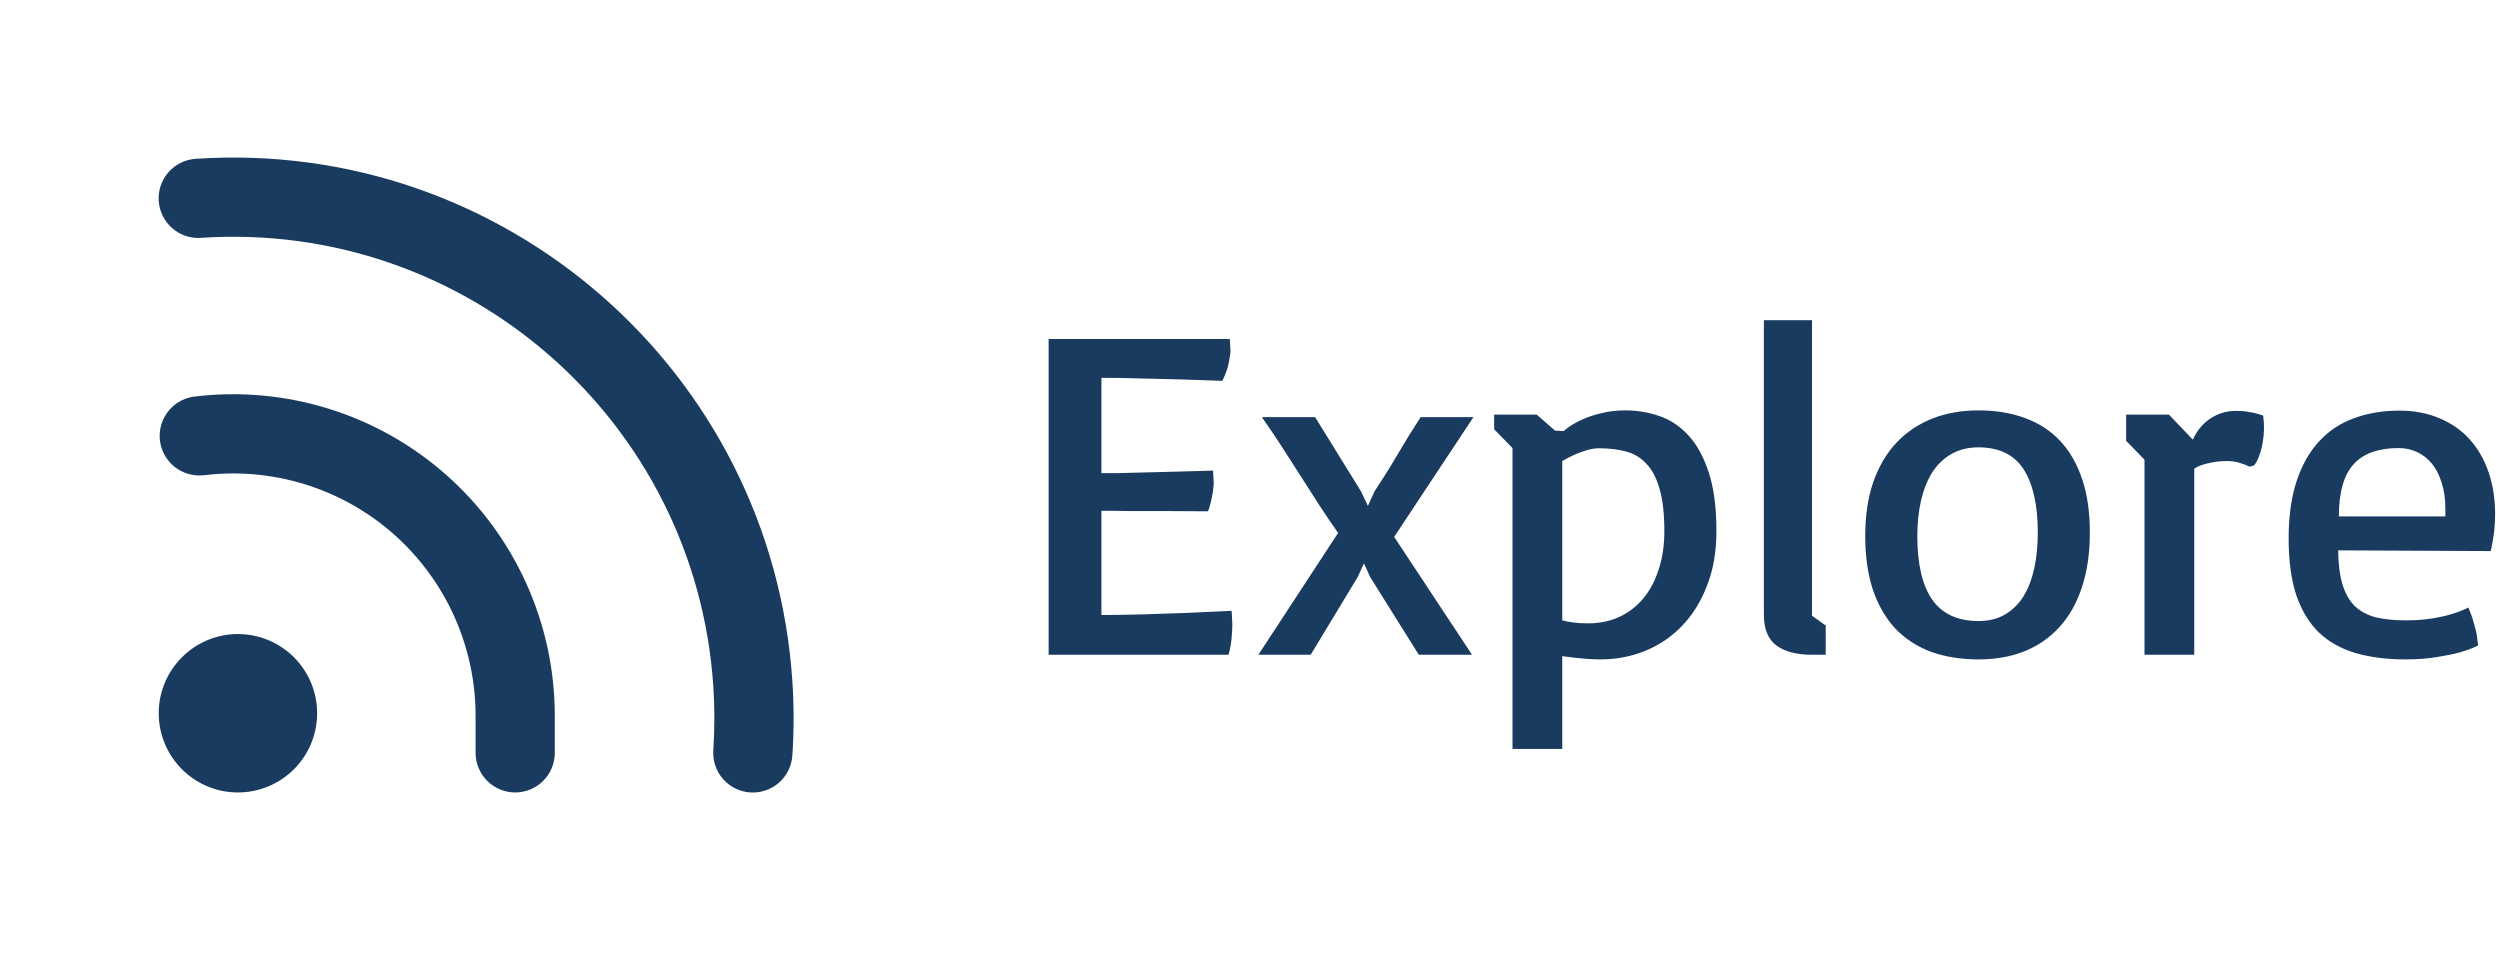
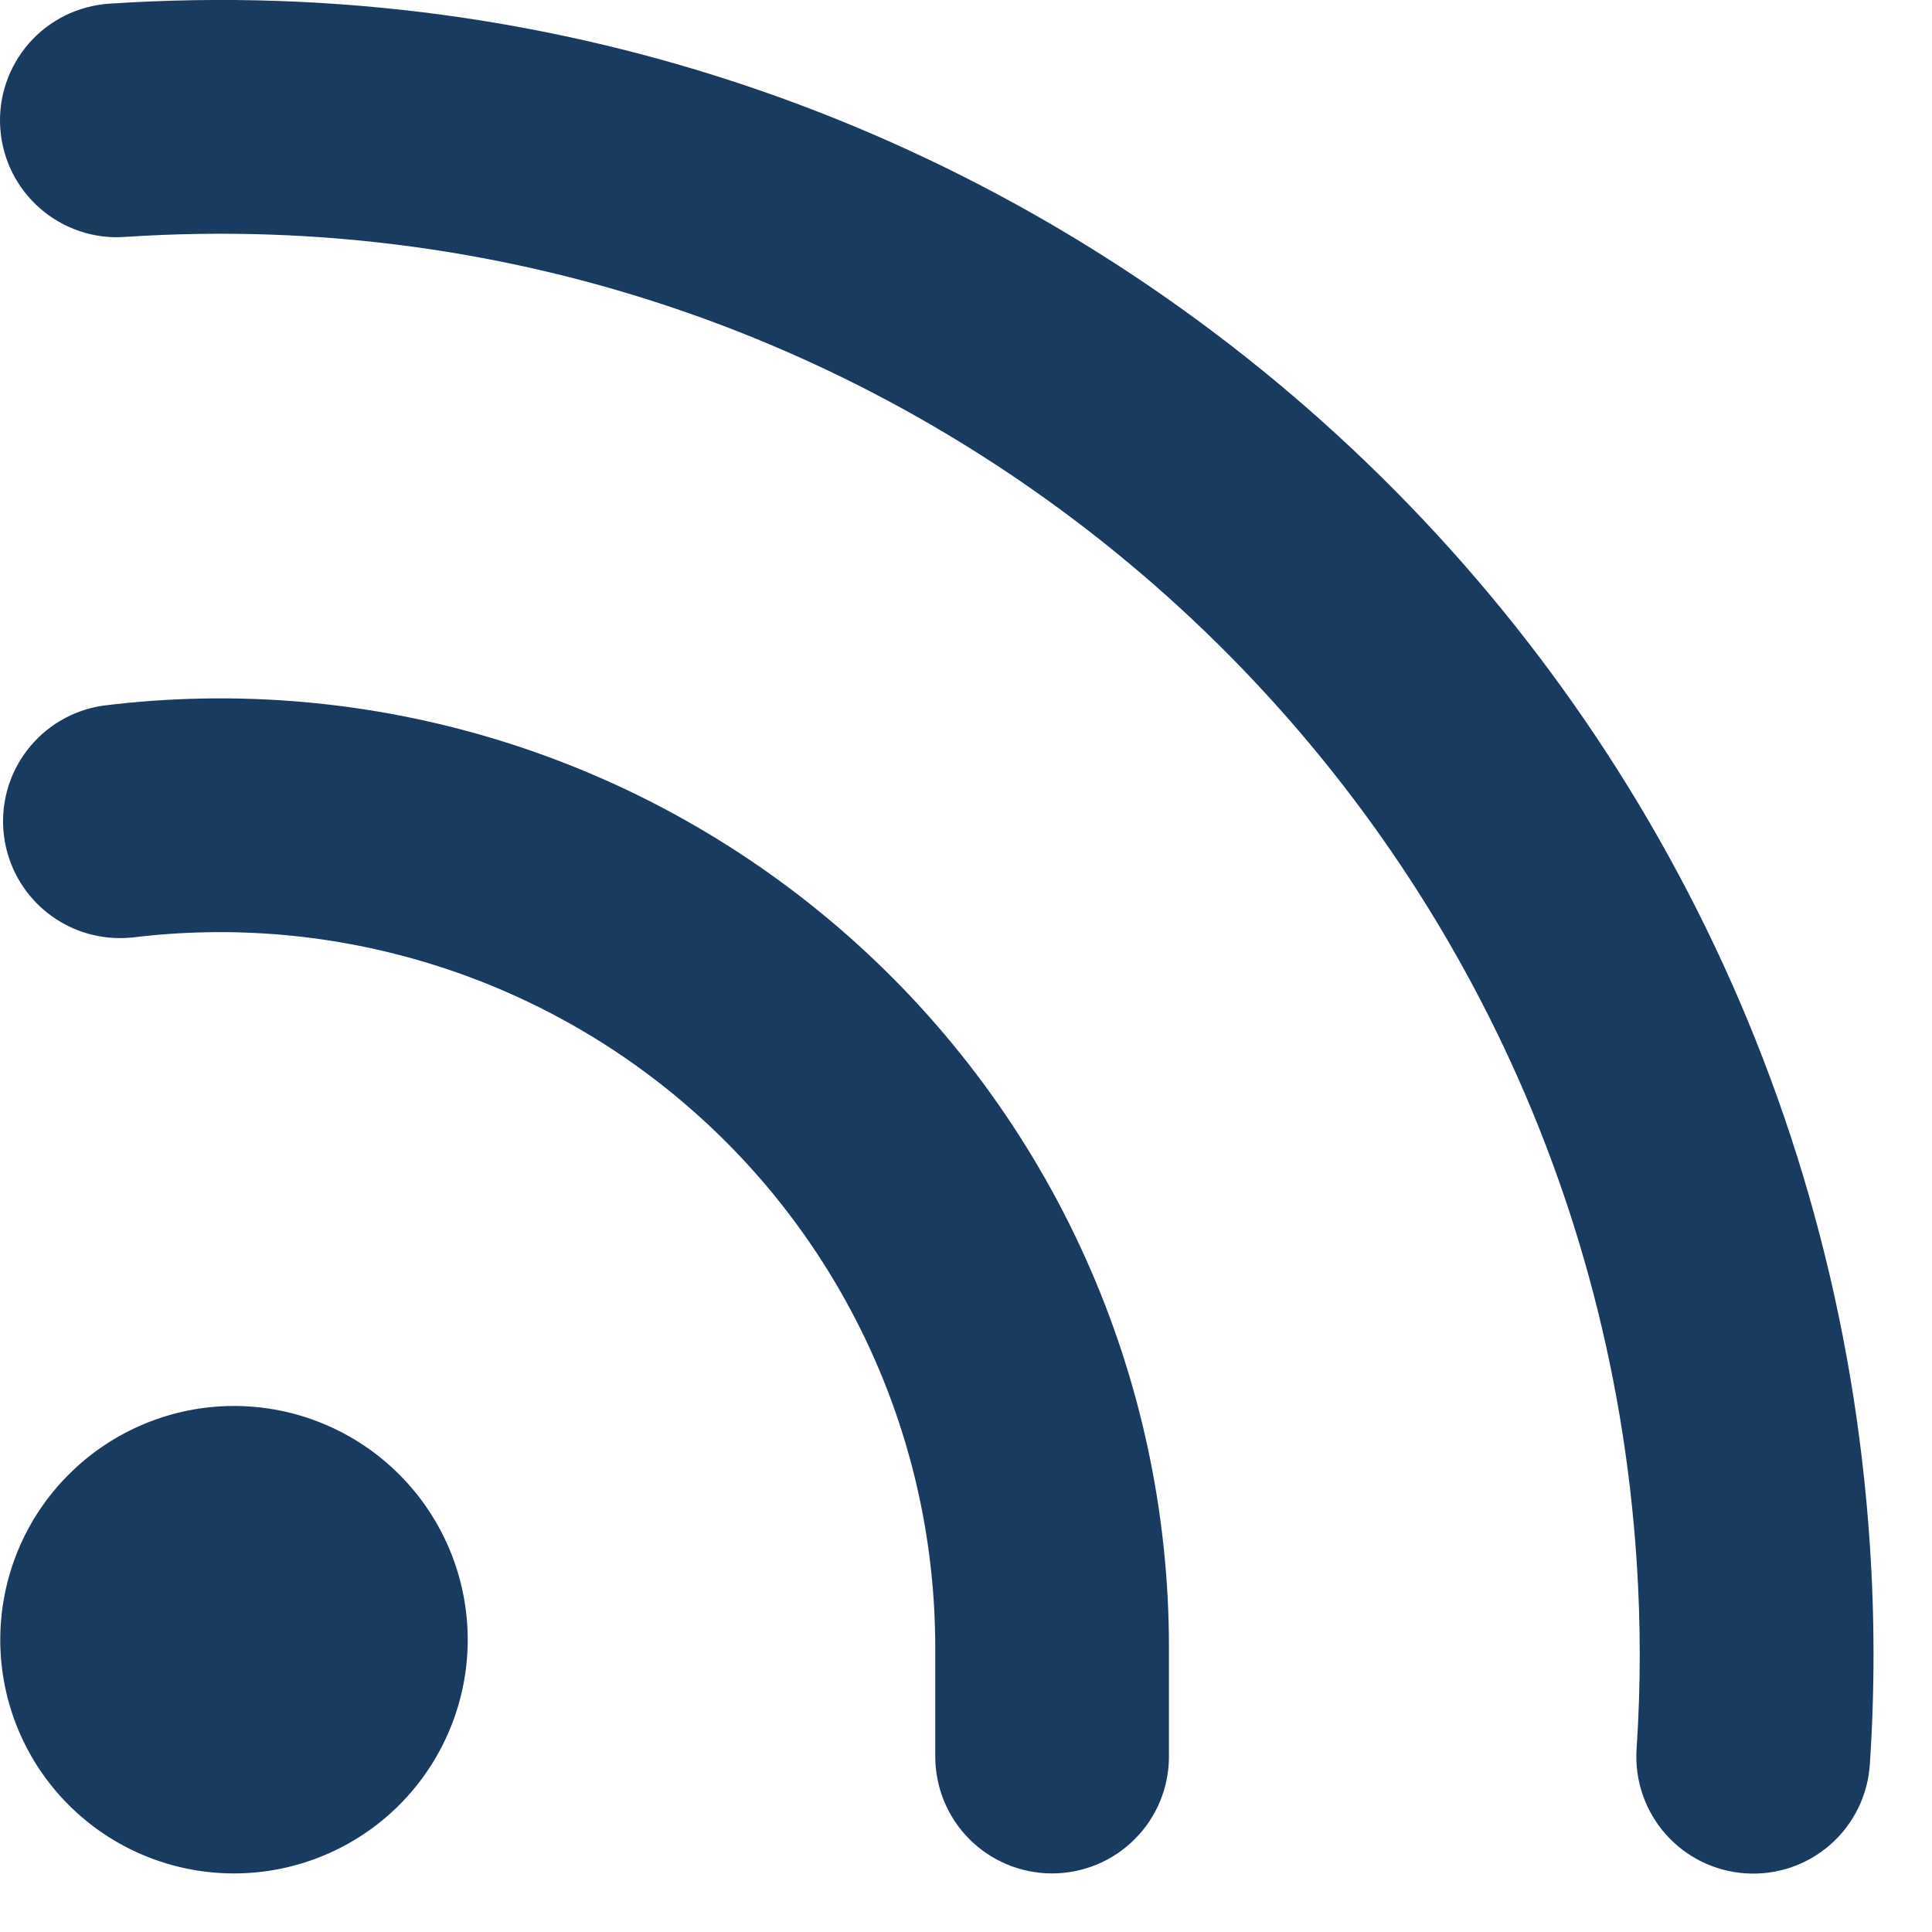
- <svg xmlns="http://www.w3.org/2000/svg" width="84" height="32" viewBox="0 0 84 32" fill="none">
-   <path d="M7.995 26.627C7.289 26.627 6.612 26.346 6.113 25.847C5.614 25.348 5.333 24.671 5.333 23.965C5.333 23.259 5.614 22.583 6.113 22.084C6.612 21.584 7.289 21.304 7.995 21.304C8.7 21.304 9.377 21.584 9.877 22.084C10.376 22.583 10.656 23.259 10.656 23.965C10.656 24.671 10.376 25.348 9.877 25.847C9.377 26.346 8.7 26.627 7.995 26.627ZM6.827 15.969C6.481 16.003 6.136 15.901 5.865 15.685C5.594 15.468 5.418 15.154 5.375 14.81C5.332 14.466 5.426 14.118 5.635 13.841C5.845 13.565 6.154 13.381 6.497 13.329C8.017 13.139 9.56 13.275 11.024 13.727C12.488 14.178 13.839 14.937 14.987 15.95C16.136 16.964 17.055 18.21 17.685 19.607C18.315 21.003 18.641 22.517 18.641 24.049V25.296C18.641 25.649 18.501 25.987 18.252 26.237C18.002 26.486 17.664 26.627 17.311 26.627C16.958 26.627 16.619 26.486 16.37 26.237C16.12 25.987 15.98 25.649 15.98 25.296V24.051C15.98 22.896 15.734 21.755 15.259 20.702C14.784 19.65 14.091 18.71 13.226 17.946C12.36 17.182 11.342 16.611 10.239 16.27C9.135 15.93 7.972 15.828 6.827 15.971V15.969ZM5.333 6.753C5.322 6.579 5.344 6.404 5.4 6.238C5.456 6.072 5.544 5.919 5.659 5.788C5.775 5.656 5.915 5.548 6.071 5.471C6.228 5.393 6.399 5.348 6.573 5.336C16.956 4.644 25.931 12.499 26.623 22.88C26.679 23.715 26.679 24.552 26.623 25.387C26.599 25.739 26.437 26.067 26.171 26.3C25.905 26.532 25.558 26.649 25.206 26.626C24.854 26.602 24.525 26.44 24.293 26.174C24.061 25.909 23.943 25.562 23.967 25.209C24.015 24.492 24.015 23.773 23.967 23.057C23.373 14.143 15.667 7.397 6.753 7.992C6.579 8.004 6.403 7.982 6.237 7.926C6.071 7.87 5.918 7.782 5.786 7.667C5.654 7.552 5.546 7.412 5.468 7.255C5.391 7.098 5.345 6.927 5.333 6.752V6.753Z" fill="#1A3B60" />
-   <path d="M35.234 11.391H41.32C41.32 11.427 41.323 11.466 41.328 11.508C41.333 11.544 41.336 11.586 41.336 11.633C41.341 11.675 41.344 11.721 41.344 11.773C41.344 11.862 41.325 11.997 41.289 12.18C41.258 12.357 41.185 12.562 41.07 12.797C40.638 12.781 40.19 12.766 39.727 12.75C39.331 12.74 38.893 12.729 38.414 12.719C37.935 12.703 37.466 12.695 37.008 12.695V15.898C37.159 15.898 37.328 15.898 37.516 15.898C37.708 15.893 37.906 15.888 38.109 15.883C38.318 15.878 38.526 15.872 38.734 15.867C38.943 15.862 39.146 15.857 39.344 15.852C39.802 15.836 40.273 15.823 40.758 15.812C40.758 15.854 40.76 15.898 40.766 15.945C40.771 15.987 40.773 16.037 40.773 16.094C40.779 16.146 40.781 16.201 40.781 16.258C40.781 16.284 40.776 16.336 40.766 16.414C40.76 16.487 40.747 16.57 40.727 16.664C40.711 16.758 40.69 16.852 40.664 16.945C40.643 17.039 40.617 17.117 40.586 17.18C40.102 17.18 39.635 17.177 39.188 17.172C38.995 17.172 38.797 17.172 38.594 17.172C38.391 17.172 38.193 17.172 38 17.172C37.812 17.167 37.633 17.164 37.461 17.164C37.289 17.164 37.138 17.164 37.008 17.164V20.664C37.466 20.664 37.948 20.656 38.453 20.641C38.964 20.625 39.438 20.609 39.875 20.594C40.385 20.573 40.888 20.549 41.383 20.523C41.383 20.57 41.385 20.62 41.391 20.672C41.396 20.713 41.398 20.766 41.398 20.828C41.404 20.885 41.406 20.943 41.406 21C41.406 21.109 41.398 21.253 41.383 21.43C41.367 21.607 41.333 21.797 41.281 22H35.234V11.391ZM44.961 17.906C44.747 17.604 44.534 17.289 44.32 16.961C44.107 16.628 43.893 16.294 43.68 15.961C43.466 15.622 43.253 15.289 43.039 14.961C42.825 14.633 42.612 14.318 42.398 14.016H44.188L45.734 16.516L45.961 17L46.18 16.516C46.45 16.109 46.711 15.693 46.961 15.266C47.211 14.838 47.469 14.422 47.734 14.016H49.508L46.844 18.039L49.461 22H47.672L46.039 19.391L45.828 18.93L45.617 19.391L44.039 22H42.281L44.961 17.906ZM52.492 25.164H50.82V15.055L50.203 14.422V13.93H51.633L52.25 14.469L52.539 14.484C52.57 14.453 52.638 14.401 52.742 14.328C52.852 14.25 52.995 14.172 53.172 14.094C53.349 14.01 53.56 13.94 53.805 13.883C54.05 13.82 54.323 13.789 54.625 13.789C55.01 13.789 55.385 13.852 55.75 13.977C56.12 14.102 56.445 14.318 56.727 14.625C57.013 14.932 57.242 15.349 57.414 15.875C57.586 16.396 57.672 17.055 57.672 17.852C57.672 18.539 57.565 19.151 57.352 19.688C57.143 20.224 56.862 20.674 56.508 21.039C56.154 21.404 55.74 21.682 55.266 21.875C54.797 22.062 54.302 22.156 53.781 22.156C53.646 22.156 53.5 22.151 53.344 22.141C53.193 22.13 53.055 22.117 52.93 22.102C52.779 22.086 52.633 22.068 52.492 22.047V25.164ZM52.492 20.844C52.581 20.87 52.7 20.893 52.852 20.914C53.003 20.935 53.169 20.945 53.352 20.945C53.742 20.945 54.096 20.872 54.414 20.727C54.732 20.576 55 20.367 55.219 20.102C55.443 19.831 55.615 19.505 55.734 19.125C55.859 18.745 55.922 18.32 55.922 17.852C55.922 17.273 55.87 16.805 55.766 16.445C55.667 16.081 55.521 15.797 55.328 15.594C55.141 15.385 54.911 15.245 54.641 15.172C54.37 15.099 54.068 15.062 53.734 15.062C53.589 15.062 53.443 15.086 53.297 15.133C53.151 15.175 53.018 15.224 52.898 15.281C52.758 15.344 52.622 15.414 52.492 15.492V20.844ZM59.266 10.758H60.883V20.688L61.344 21.016V22H60.898L60.883 21.984V22C60.367 22 59.969 21.896 59.688 21.688C59.406 21.479 59.266 21.135 59.266 20.656V10.758ZM62.672 18.008C62.672 17.32 62.763 16.713 62.945 16.188C63.133 15.662 63.393 15.221 63.727 14.867C64.065 14.513 64.466 14.245 64.93 14.062C65.398 13.88 65.914 13.789 66.477 13.789C67.055 13.789 67.576 13.875 68.039 14.047C68.503 14.213 68.896 14.469 69.219 14.812C69.542 15.156 69.789 15.586 69.961 16.102C70.133 16.612 70.219 17.211 70.219 17.898C70.219 18.586 70.13 19.195 69.953 19.727C69.781 20.258 69.531 20.703 69.203 21.062C68.88 21.422 68.487 21.695 68.023 21.883C67.565 22.065 67.049 22.156 66.477 22.156C65.883 22.156 65.349 22.07 64.875 21.898C64.406 21.721 64.008 21.461 63.68 21.117C63.357 20.768 63.107 20.336 62.93 19.82C62.758 19.299 62.672 18.695 62.672 18.008ZM66.477 20.867C66.82 20.867 67.117 20.794 67.367 20.648C67.622 20.497 67.831 20.292 67.992 20.031C68.154 19.766 68.273 19.453 68.352 19.094C68.43 18.729 68.469 18.331 68.469 17.898C68.469 16.966 68.31 16.255 67.992 15.766C67.674 15.276 67.169 15.031 66.477 15.031C66.128 15.031 65.823 15.107 65.562 15.258C65.307 15.404 65.094 15.609 64.922 15.875C64.755 16.141 64.63 16.456 64.547 16.82C64.463 17.185 64.422 17.581 64.422 18.008C64.422 18.951 64.588 19.664 64.922 20.148C65.26 20.628 65.779 20.867 66.477 20.867ZM72.875 13.93L73.68 14.773C73.737 14.643 73.81 14.521 73.898 14.406C73.992 14.287 74.099 14.182 74.219 14.094C74.344 14.005 74.482 13.935 74.633 13.883C74.789 13.831 74.958 13.805 75.141 13.805C75.292 13.805 75.438 13.818 75.578 13.844C75.719 13.865 75.872 13.904 76.039 13.961C76.044 13.971 76.049 14.013 76.055 14.086C76.065 14.159 76.07 14.25 76.07 14.359C76.07 14.443 76.065 14.542 76.055 14.656C76.044 14.766 76.026 14.88 76 15C75.979 15.115 75.945 15.229 75.898 15.344C75.857 15.458 75.802 15.557 75.734 15.641L75.586 15.68C75.482 15.628 75.365 15.583 75.234 15.547C75.109 15.51 74.979 15.492 74.844 15.492C74.635 15.492 74.461 15.508 74.32 15.539C74.18 15.565 74.065 15.594 73.977 15.625C73.872 15.662 73.789 15.703 73.727 15.75V22H72.055V15.445L71.438 14.812V13.93H72.875ZM76.898 18.086C76.898 17.336 76.99 16.69 77.172 16.148C77.354 15.607 77.609 15.162 77.938 14.812C78.266 14.463 78.656 14.208 79.109 14.047C79.568 13.88 80.07 13.797 80.617 13.797C81.122 13.797 81.573 13.883 81.969 14.055C82.37 14.221 82.708 14.458 82.984 14.766C83.26 15.073 83.471 15.44 83.617 15.867C83.763 16.294 83.836 16.766 83.836 17.281C83.836 17.458 83.828 17.622 83.812 17.773C83.797 17.924 83.779 18.055 83.758 18.164C83.737 18.294 83.713 18.412 83.688 18.516L78.562 18.492C78.568 18.956 78.617 19.341 78.711 19.648C78.805 19.951 78.943 20.19 79.125 20.367C79.312 20.544 79.547 20.669 79.828 20.742C80.109 20.81 80.443 20.844 80.828 20.844C81.156 20.844 81.451 20.823 81.711 20.781C81.971 20.74 82.193 20.69 82.375 20.633C82.583 20.57 82.771 20.497 82.938 20.414C83.016 20.596 83.076 20.766 83.117 20.922C83.164 21.078 83.198 21.213 83.219 21.328C83.24 21.463 83.255 21.583 83.266 21.688C83.094 21.776 82.885 21.854 82.641 21.922C82.432 21.979 82.177 22.031 81.875 22.078C81.573 22.13 81.224 22.156 80.828 22.156C80.203 22.156 79.646 22.086 79.156 21.945C78.672 21.805 78.26 21.576 77.922 21.258C77.588 20.935 77.333 20.516 77.156 20C76.984 19.479 76.898 18.841 76.898 18.086ZM82.164 17.352V17.086C82.164 16.758 82.122 16.469 82.039 16.219C81.961 15.963 81.852 15.75 81.711 15.578C81.57 15.406 81.404 15.276 81.211 15.188C81.018 15.099 80.81 15.055 80.586 15.055C80.258 15.055 79.969 15.099 79.719 15.188C79.469 15.271 79.258 15.406 79.086 15.594C78.919 15.776 78.794 16.013 78.711 16.305C78.628 16.596 78.586 16.945 78.586 17.352H82.164Z" fill="#1A3B60" />
+ <svg xmlns="http://www.w3.org/2000/svg" width="22" height="22" viewBox="0 0 22 22" fill="none">
+   <path d="M2.664 21.333C1.959 21.333 1.282 21.053 0.783 20.554C0.283 20.055 0.003 19.378 0.003 18.672C0.003 17.966 0.283 17.289 0.783 16.79C1.282 16.291 1.959 16.01 2.664 16.01C3.37 16.01 4.047 16.291 4.546 16.79C5.045 17.289 5.326 17.966 5.326 18.672C5.326 19.378 5.045 20.055 4.546 20.554C4.047 21.053 3.37 21.333 2.664 21.333ZM1.496 10.676C1.151 10.71 0.806 10.608 0.535 10.391C0.264 10.175 0.088 9.861 0.045 9.516C0.002 9.172 0.095 8.824 0.305 8.548C0.515 8.271 0.824 8.088 1.167 8.036C2.687 7.846 4.23 7.981 5.694 8.433C7.158 8.885 8.508 9.643 9.657 10.657C10.805 11.67 11.725 12.917 12.355 14.313C12.985 15.71 13.311 17.224 13.311 18.756V20.002C13.311 20.355 13.171 20.694 12.921 20.943C12.672 21.193 12.333 21.333 11.98 21.333C11.627 21.333 11.289 21.193 11.039 20.943C10.79 20.694 10.65 20.355 10.65 20.002V18.757C10.649 17.602 10.404 16.461 9.929 15.409C9.454 14.356 8.761 13.417 7.895 12.653C7.03 11.889 6.011 11.317 4.908 10.977C3.805 10.636 2.642 10.534 1.496 10.677V10.676ZM0.003 1.46C-0.009 1.285 0.014 1.11 0.07 0.944C0.126 0.779 0.214 0.626 0.329 0.494C0.444 0.362 0.584 0.255 0.741 0.177C0.898 0.1 1.068 0.054 1.243 0.042C11.626 -0.65 20.6 7.205 21.292 17.586C21.348 18.421 21.348 19.258 21.292 20.093C21.269 20.445 21.106 20.774 20.841 21.006C20.575 21.239 20.228 21.356 19.876 21.332C19.523 21.309 19.195 21.146 18.963 20.881C18.73 20.615 18.613 20.268 18.636 19.916C18.684 19.198 18.684 18.48 18.636 17.764C18.043 8.849 10.336 2.104 1.423 2.698C1.248 2.711 1.073 2.688 0.907 2.632C0.741 2.576 0.587 2.488 0.456 2.373C0.324 2.258 0.216 2.118 0.138 1.961C0.06 1.804 0.015 1.633 0.003 1.458V1.46Z" fill="#1A3B60" />
</svg>
